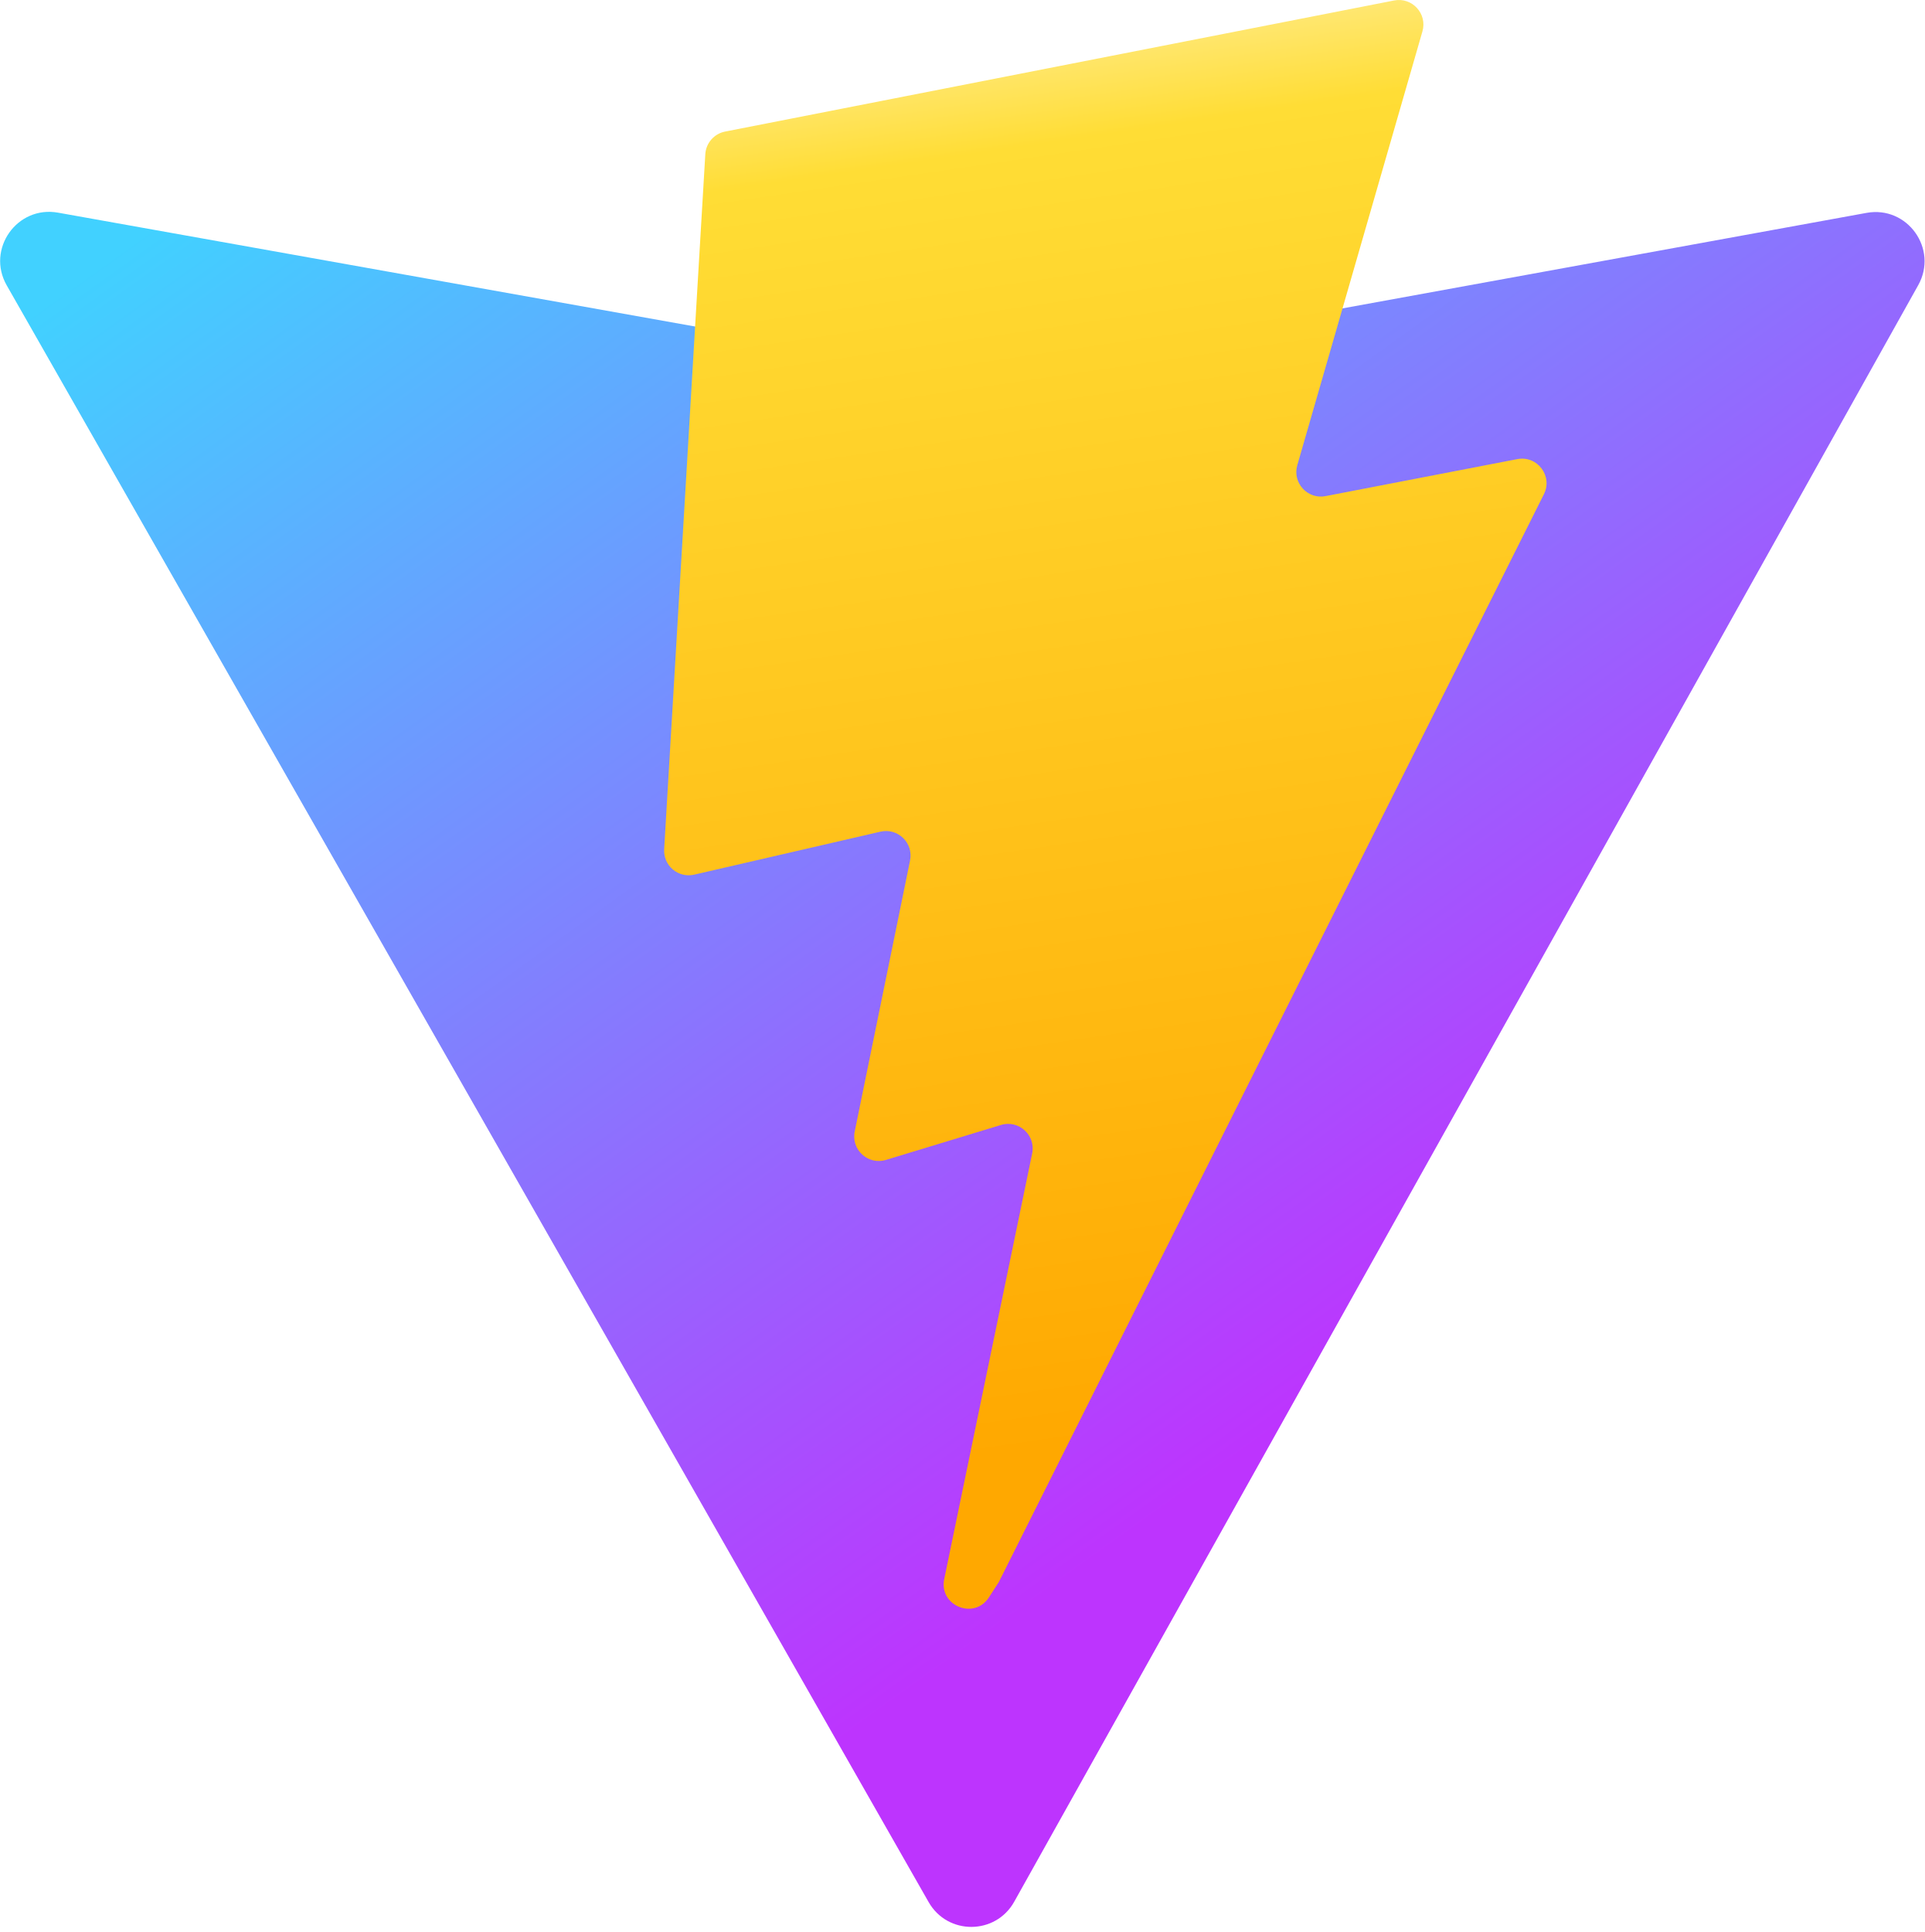
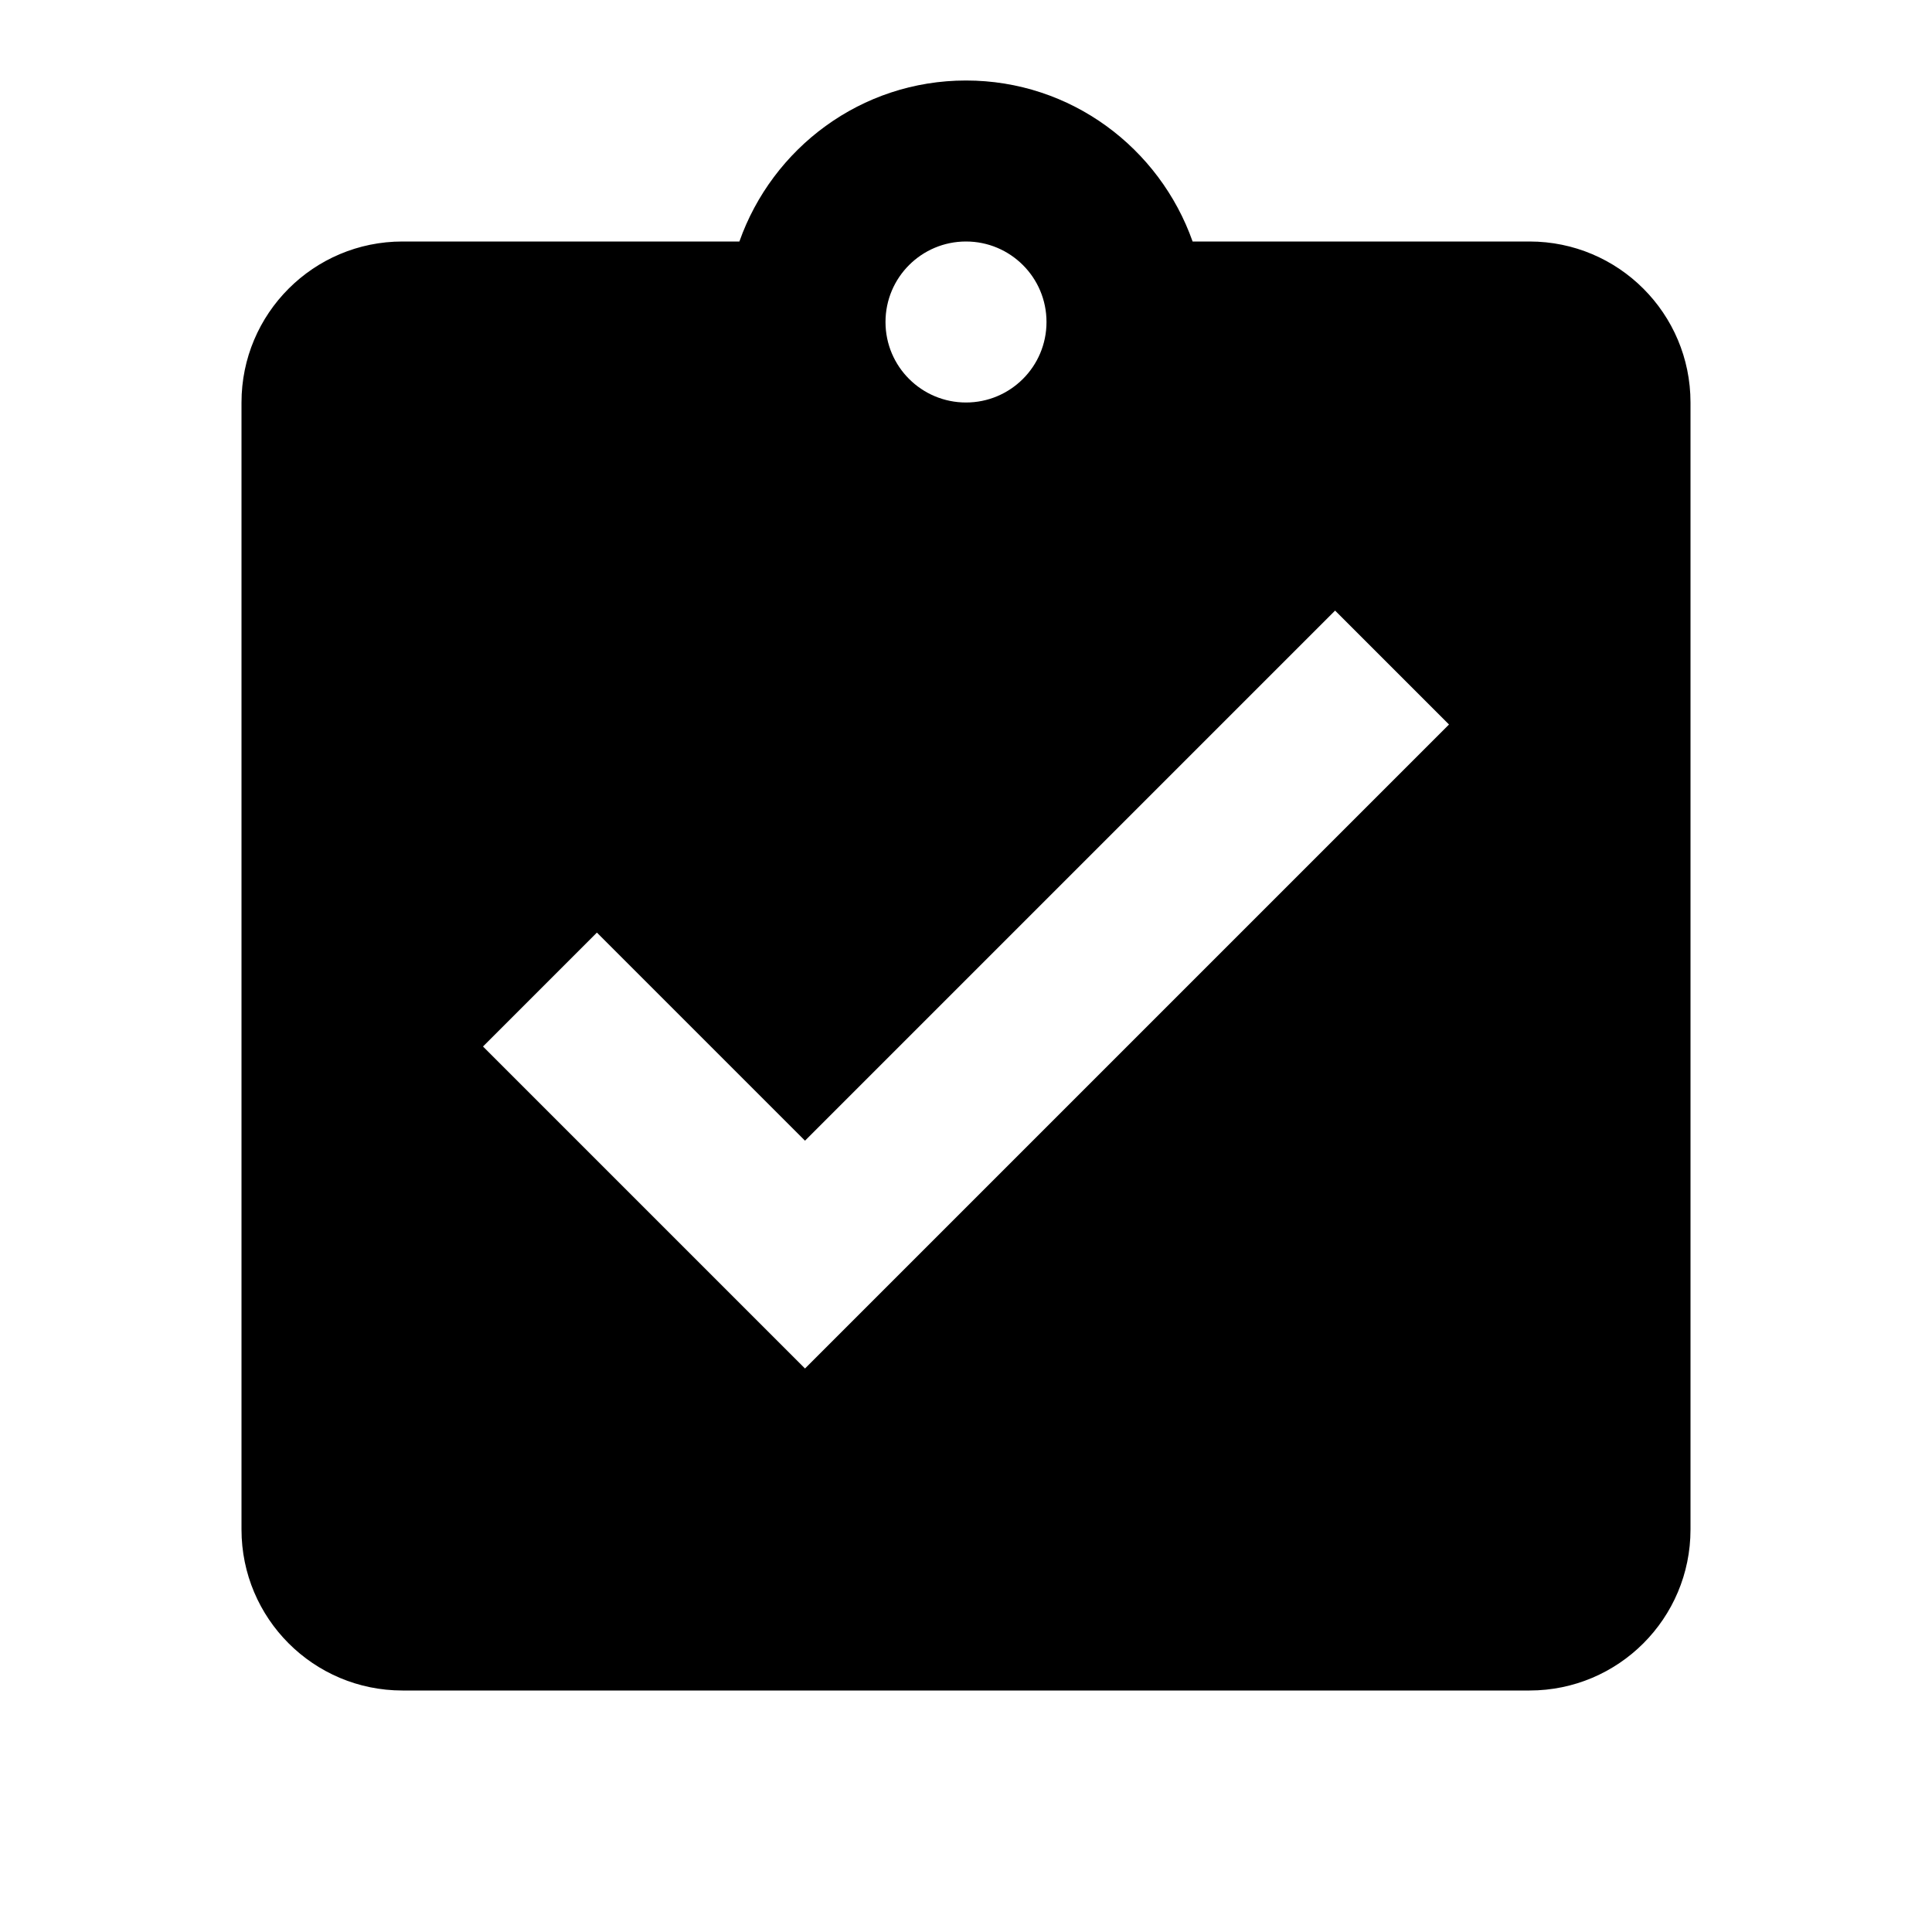
- <svg xmlns="http://www.w3.org/2000/svg" aria-hidden="true" role="img" class="iconify iconify--logos" width="31.88" height="32" preserveAspectRatio="xMidYMid meet" viewBox="0 0 256 257">
-   <defs>
-     <linearGradient id="IconifyId1813088fe1fbc01fb466" x1="-.828%" x2="57.636%" y1="7.652%" y2="78.411%">
-       <stop offset="0%" stop-color="#41D1FF" />
-       <stop offset="100%" stop-color="#BD34FE" />
-     </linearGradient>
-     <linearGradient id="IconifyId1813088fe1fbc01fb467" x1="43.376%" x2="50.316%" y1="2.242%" y2="89.03%">
-       <stop offset="0%" stop-color="#FFEA83" />
-       <stop offset="8.333%" stop-color="#FFDD35" />
-       <stop offset="100%" stop-color="#FFA800" />
-     </linearGradient>
-   </defs>
-   <path fill="url(#IconifyId1813088fe1fbc01fb466)" d="M255.153 37.938L134.897 252.976c-2.483 4.44-8.862 4.466-11.382.048L.875 37.958c-2.746-4.814 1.371-10.646 6.827-9.67l120.385 21.517a6.537 6.537 0 0 0 2.322-.004l117.867-21.483c5.438-.991 9.574 4.796 6.877 9.62Z" />
-   <path fill="url(#IconifyId1813088fe1fbc01fb467)" d="M185.432.063L96.44 17.501a3.268 3.268 0 0 0-2.634 3.014l-5.474 92.456a3.268 3.268 0 0 0 3.997 3.378l24.777-5.718c2.318-.535 4.413 1.507 3.936 3.838l-7.361 36.047c-.495 2.426 1.782 4.5 4.151 3.78l15.304-4.649c2.372-.72 4.652 1.36 4.15 3.788l-11.698 56.621c-.732 3.542 3.979 5.473 5.943 2.437l1.313-2.028l72.516-144.72c1.215-2.423-.88-5.186-3.54-4.672l-25.505 4.922c-2.396.462-4.435-1.77-3.759-4.114l16.646-57.705c.677-2.35-1.37-4.583-3.769-4.113Z" />
+ <svg xmlns="http://www.w3.org/2000/svg" height="48" viewBox="0 0 48 48" width="48">
+   <path d="M0 0h48v48h-48z" fill="none" />
+   <path d="M38 6h-8.37c-.82-2.32-3.02-4-5.63-4s-4.81 1.68-5.63 4h-8.37c-2.21 0-4 1.79-4 4v28c0 2.21 1.79 4 4 4h28c2.21 0 4-1.79 4-4v-28c0-2.21-1.79-4-4-4zm-14 0c1.1 0 2 .89 2 2s-.9 2-2 2-2-.89-2-2 .9-2 2-2zm-4 28l-8-8 2.83-2.83 5.17 5.17 13.17-13.17 2.83 2.83-16 16z" />
</svg>
